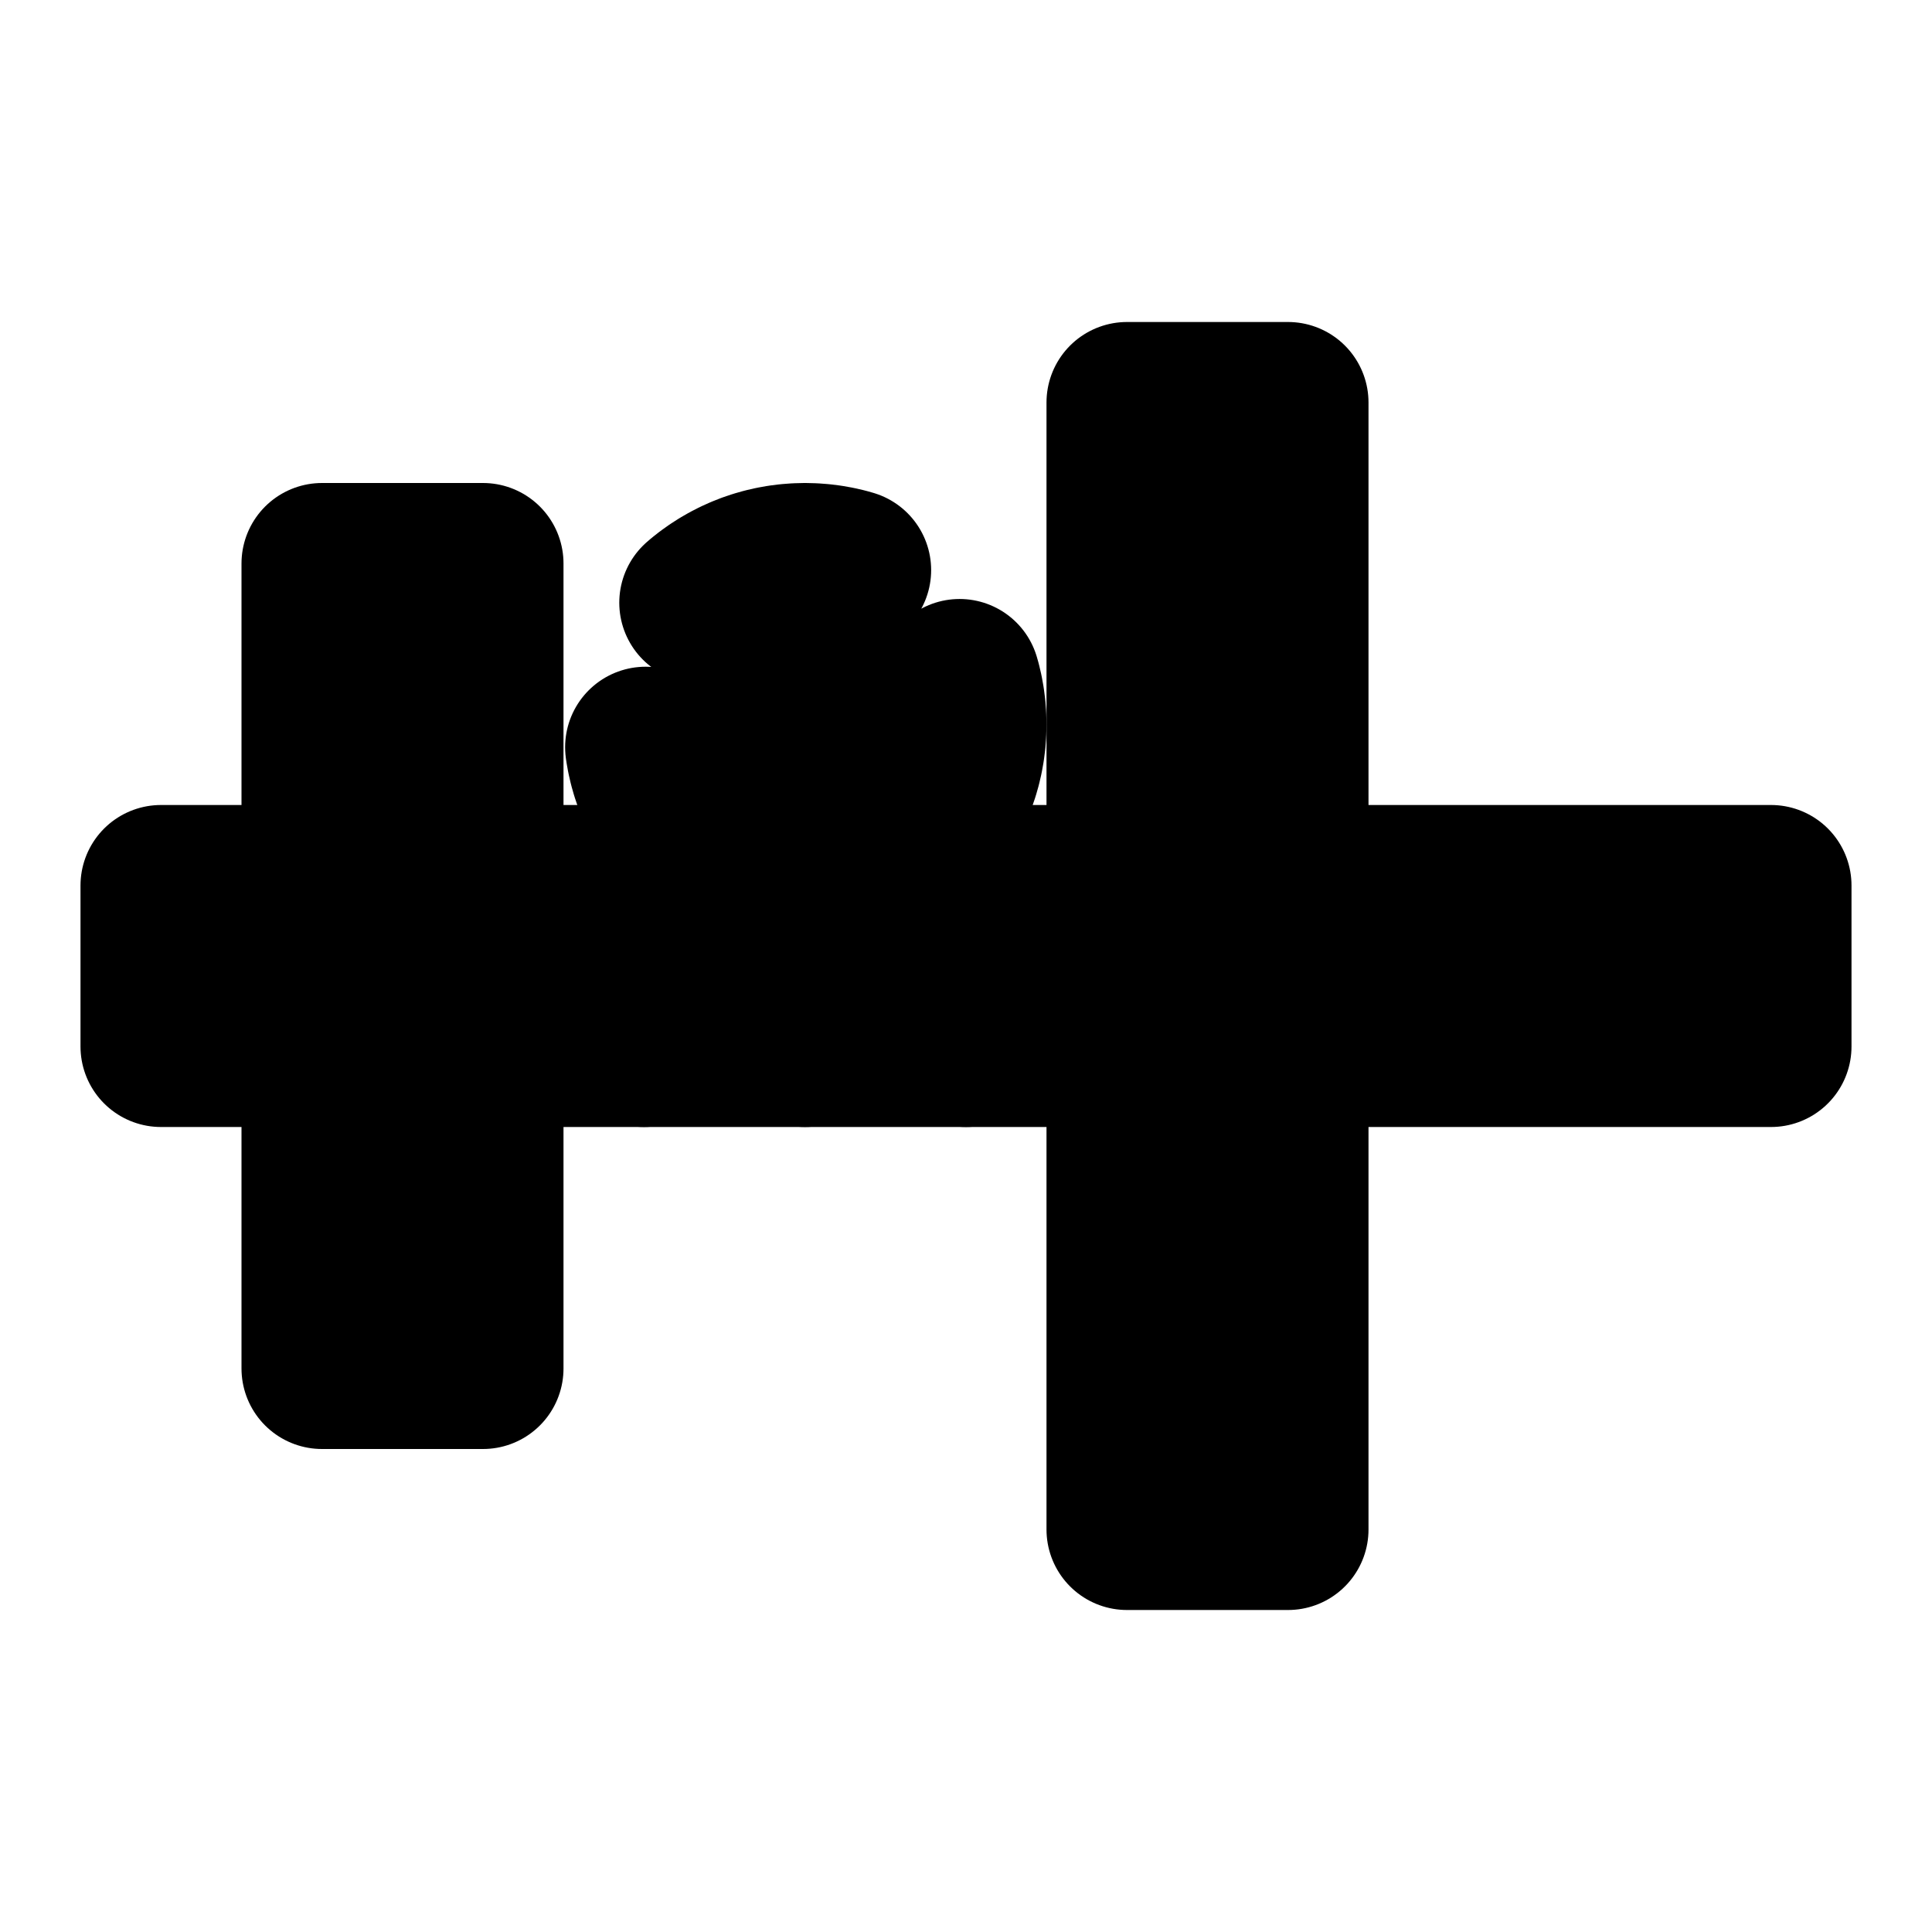
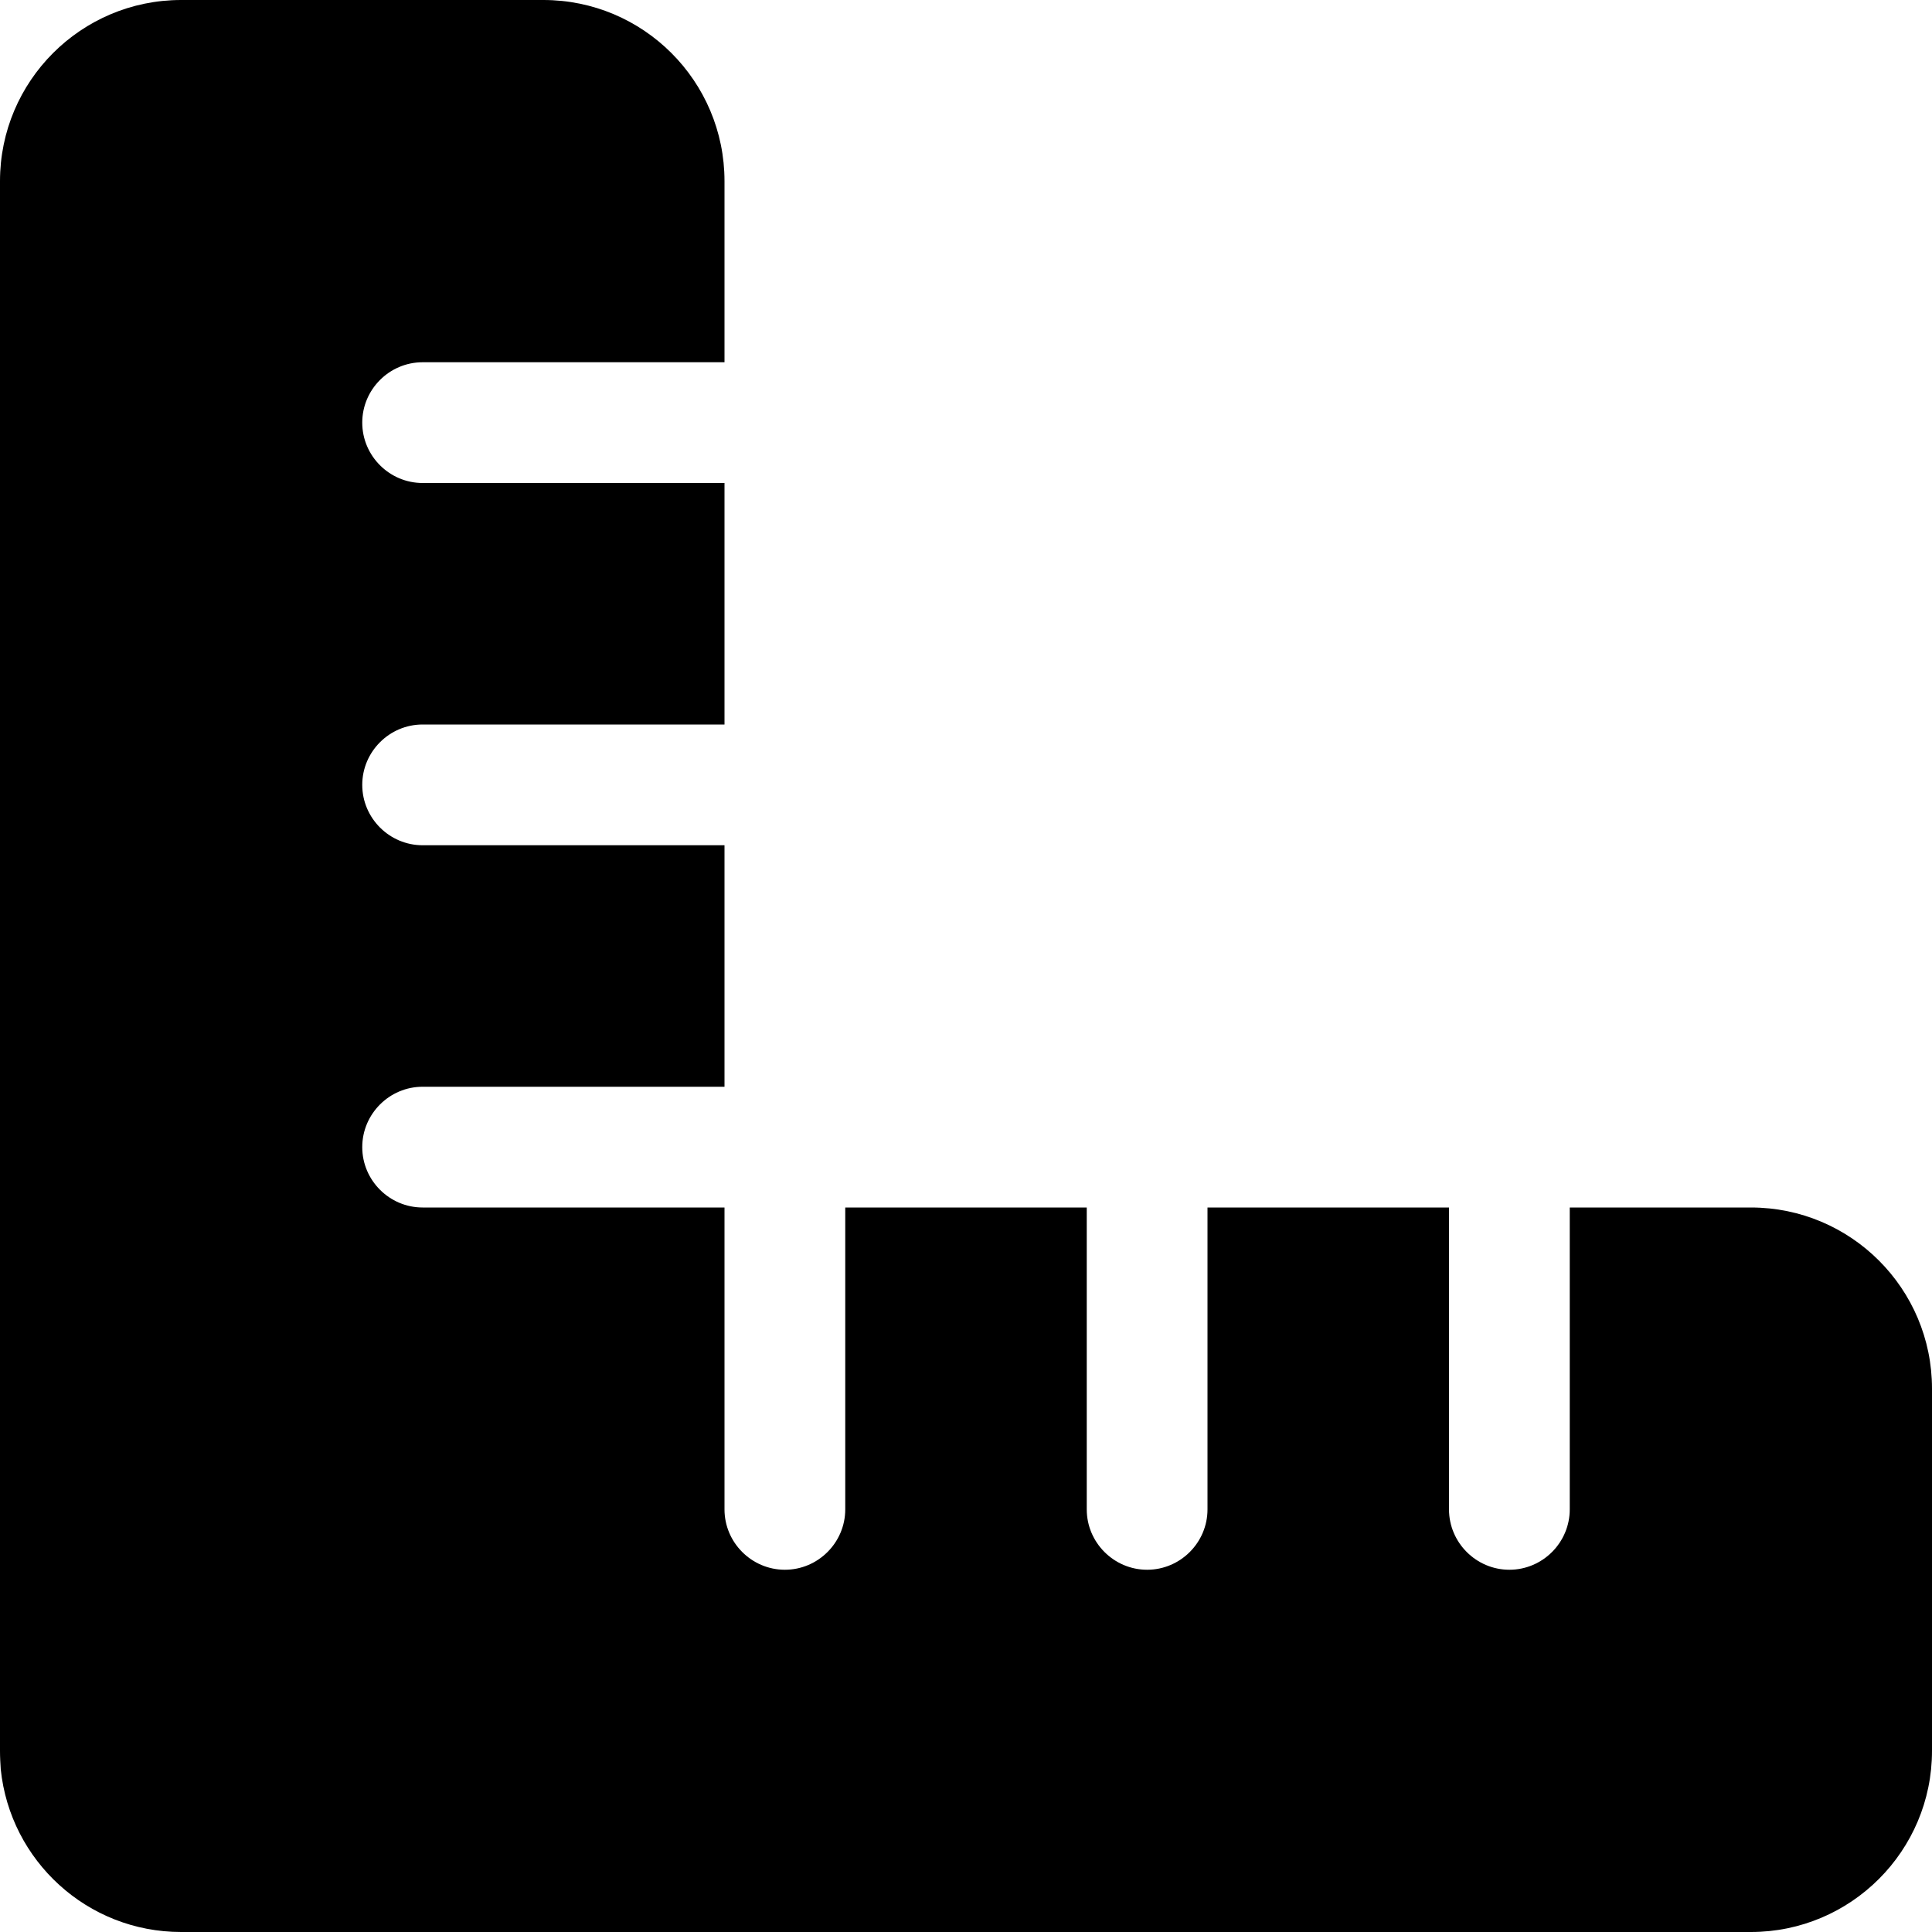
- <svg width="24" height="24" viewBox="0 0 24 24" fill="currentColor" stroke="currentColor" stroke-width="2" stroke-linecap="round" stroke-linejoin="round">
-   <rect x="2" y="11" width="20" height="2" />
-   <path d="M4 11V7h2v4" />
-   <path d="M4 13v4h2v-4" />
-   <path d="M14 11V5h2v6" />
-   <path d="M14 13v6h2v-6" />
-   <line x1="8" y1="11" x2="8" y2="13" />
-   <line x1="10" y1="11" x2="10" y2="13" />
-   <line x1="12" y1="11" x2="12" y2="13" />
-   <circle cx="10" cy="9" r="2" stroke-dasharray="2 2" />
+ <svg xmlns="http://www.w3.org/2000/svg" viewBox="0 0 512 512">
+   <path d="M.2 468.9C2.7 493.1 23.1 512 48 512l96 0 320 0c26.5 0 48-21.5 48-48l0-96c0-26.5-21.5-48-48-48l-48 0 0 80c0 8.8-7.2 16-16 16s-16-7.2-16-16l0-80-64 0 0 80c0 8.8-7.2 16-16 16s-16-7.2-16-16l0-80-64 0 0 80c0 8.8-7.2 16-16 16s-16-7.2-16-16l0-80-80 0c-8.8 0-16-7.2-16-16s7.2-16 16-16l80 0 0-64-80 0c-8.8 0-16-7.2-16-16s7.2-16 16-16l80 0 0-64-80 0c-8.8 0-16-7.2-16-16s7.2-16 16-16l80 0 0-48c0-26.5-21.5-48-48-48L48 0C21.5 0 0 21.5 0 48L0 368l0 96c0 1.7 .1 3.3 .2 4.9z" />
</svg>
